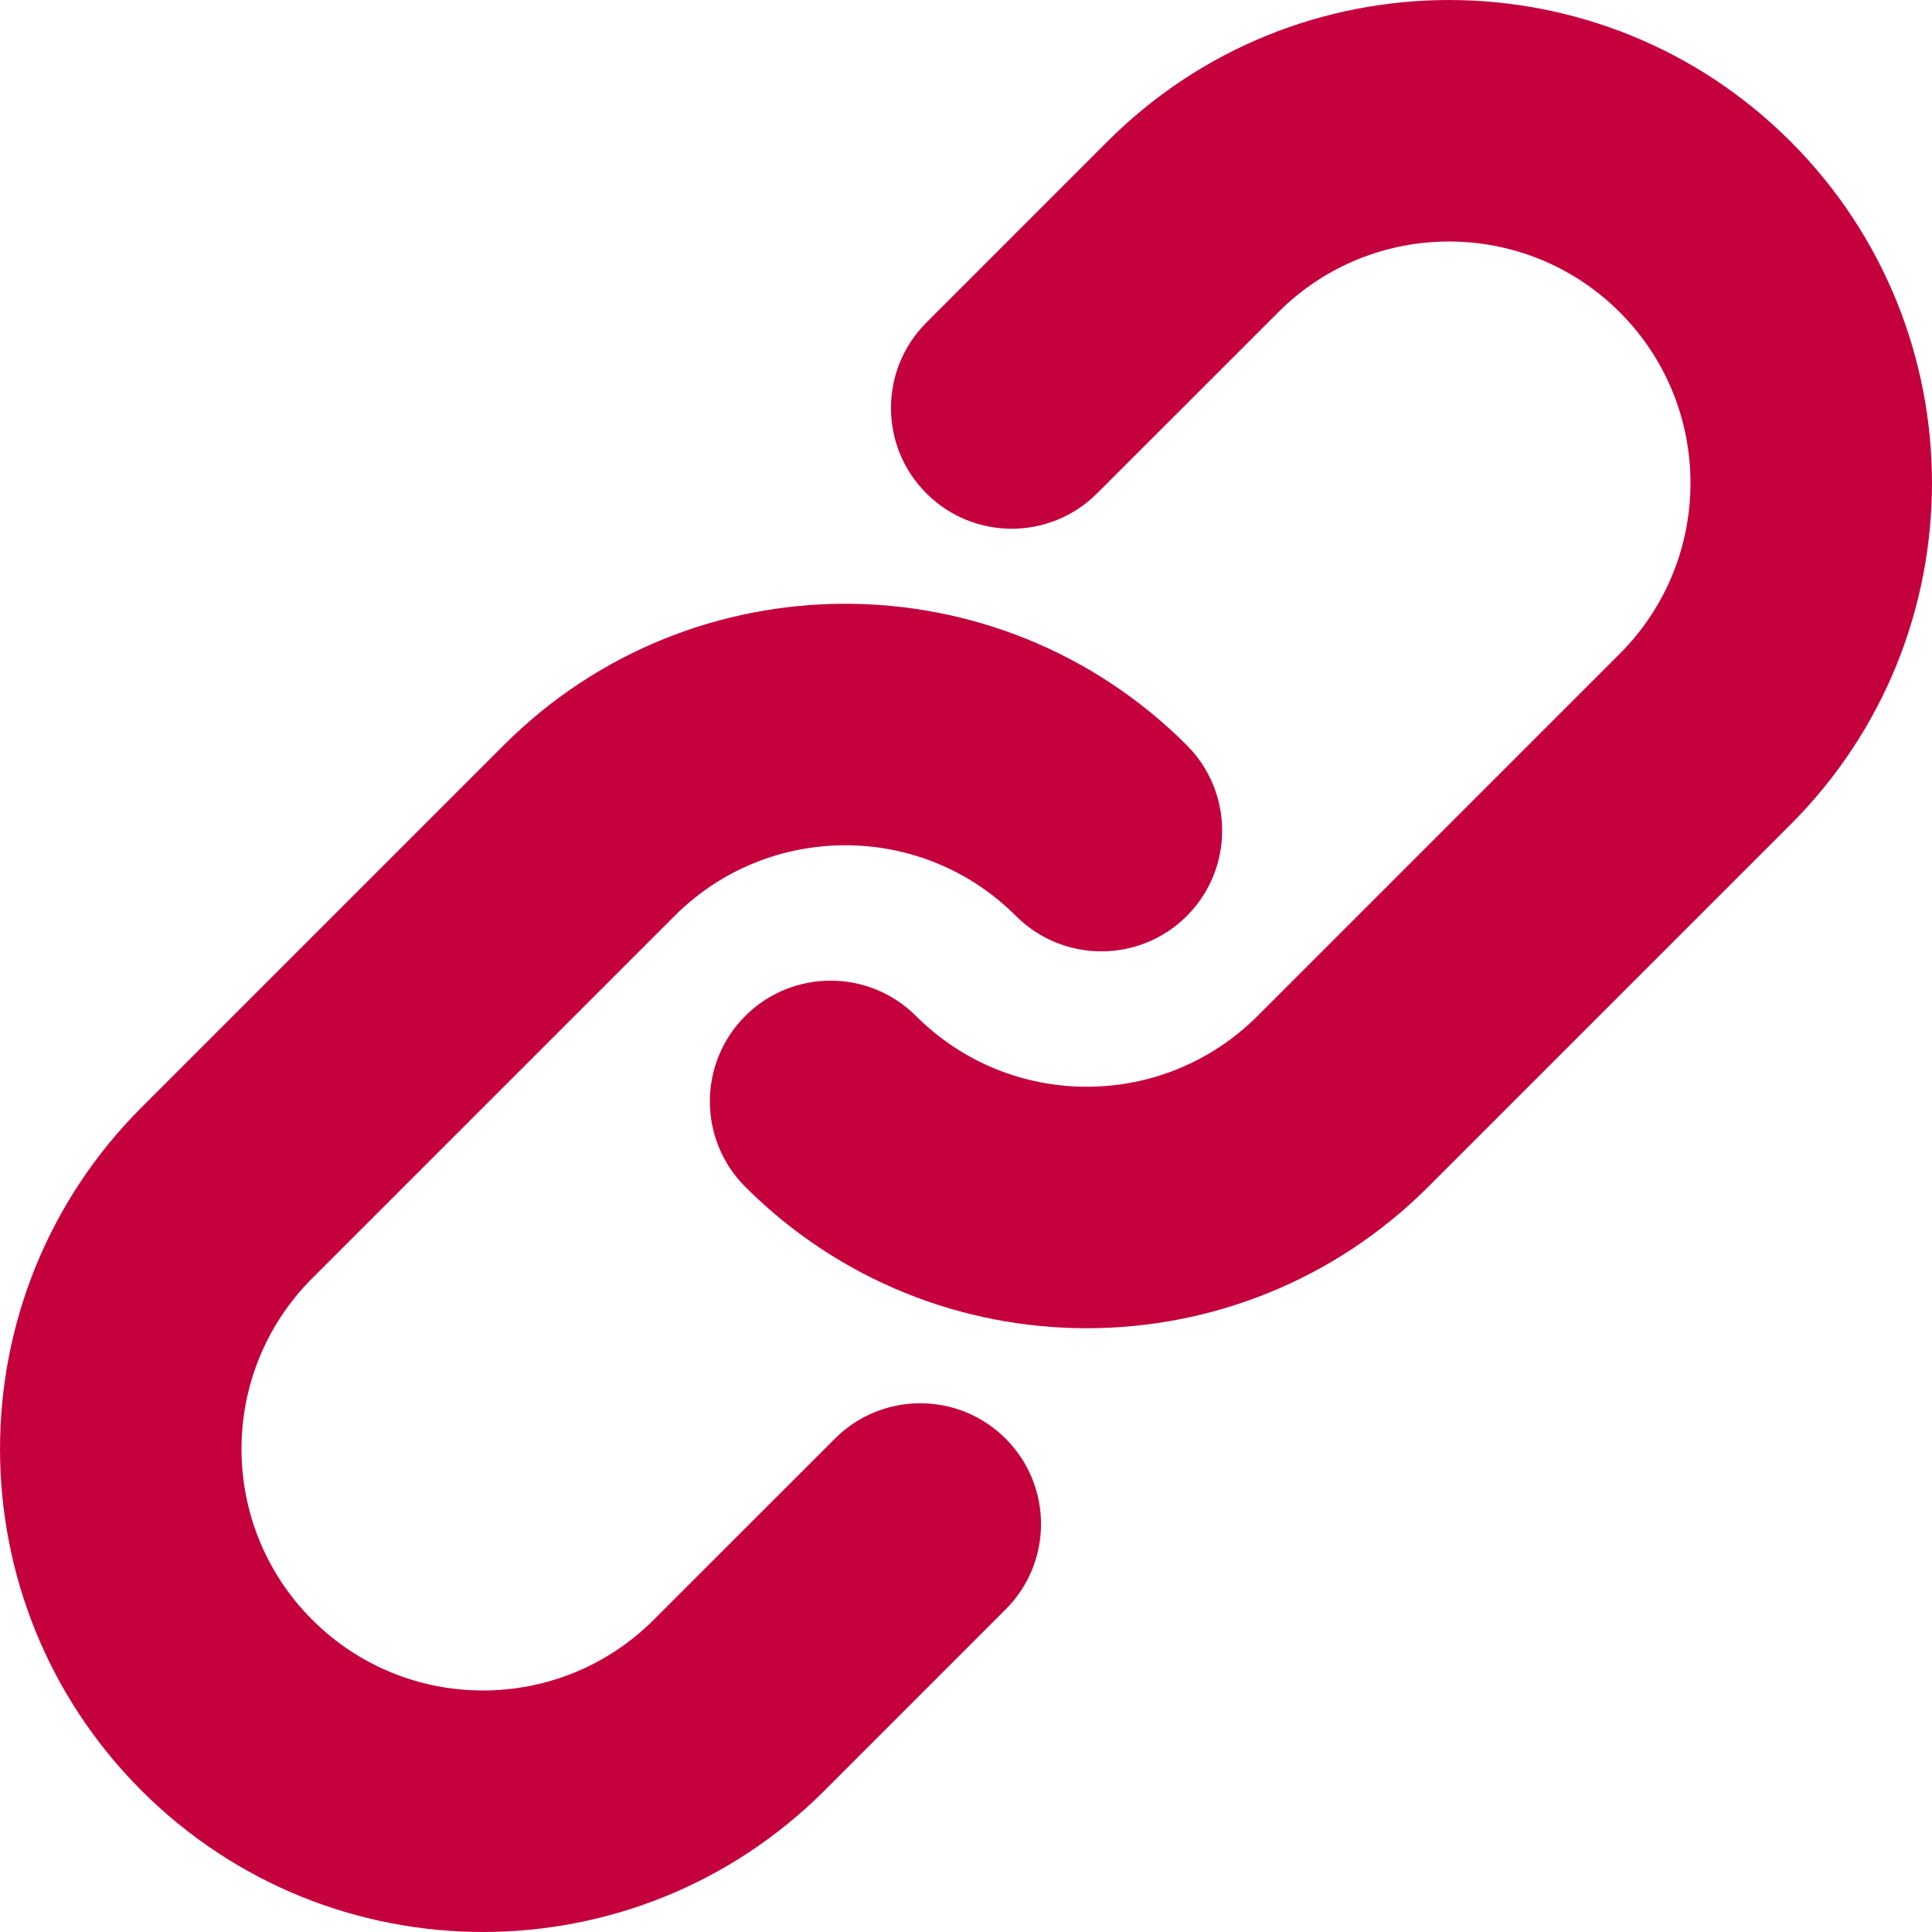
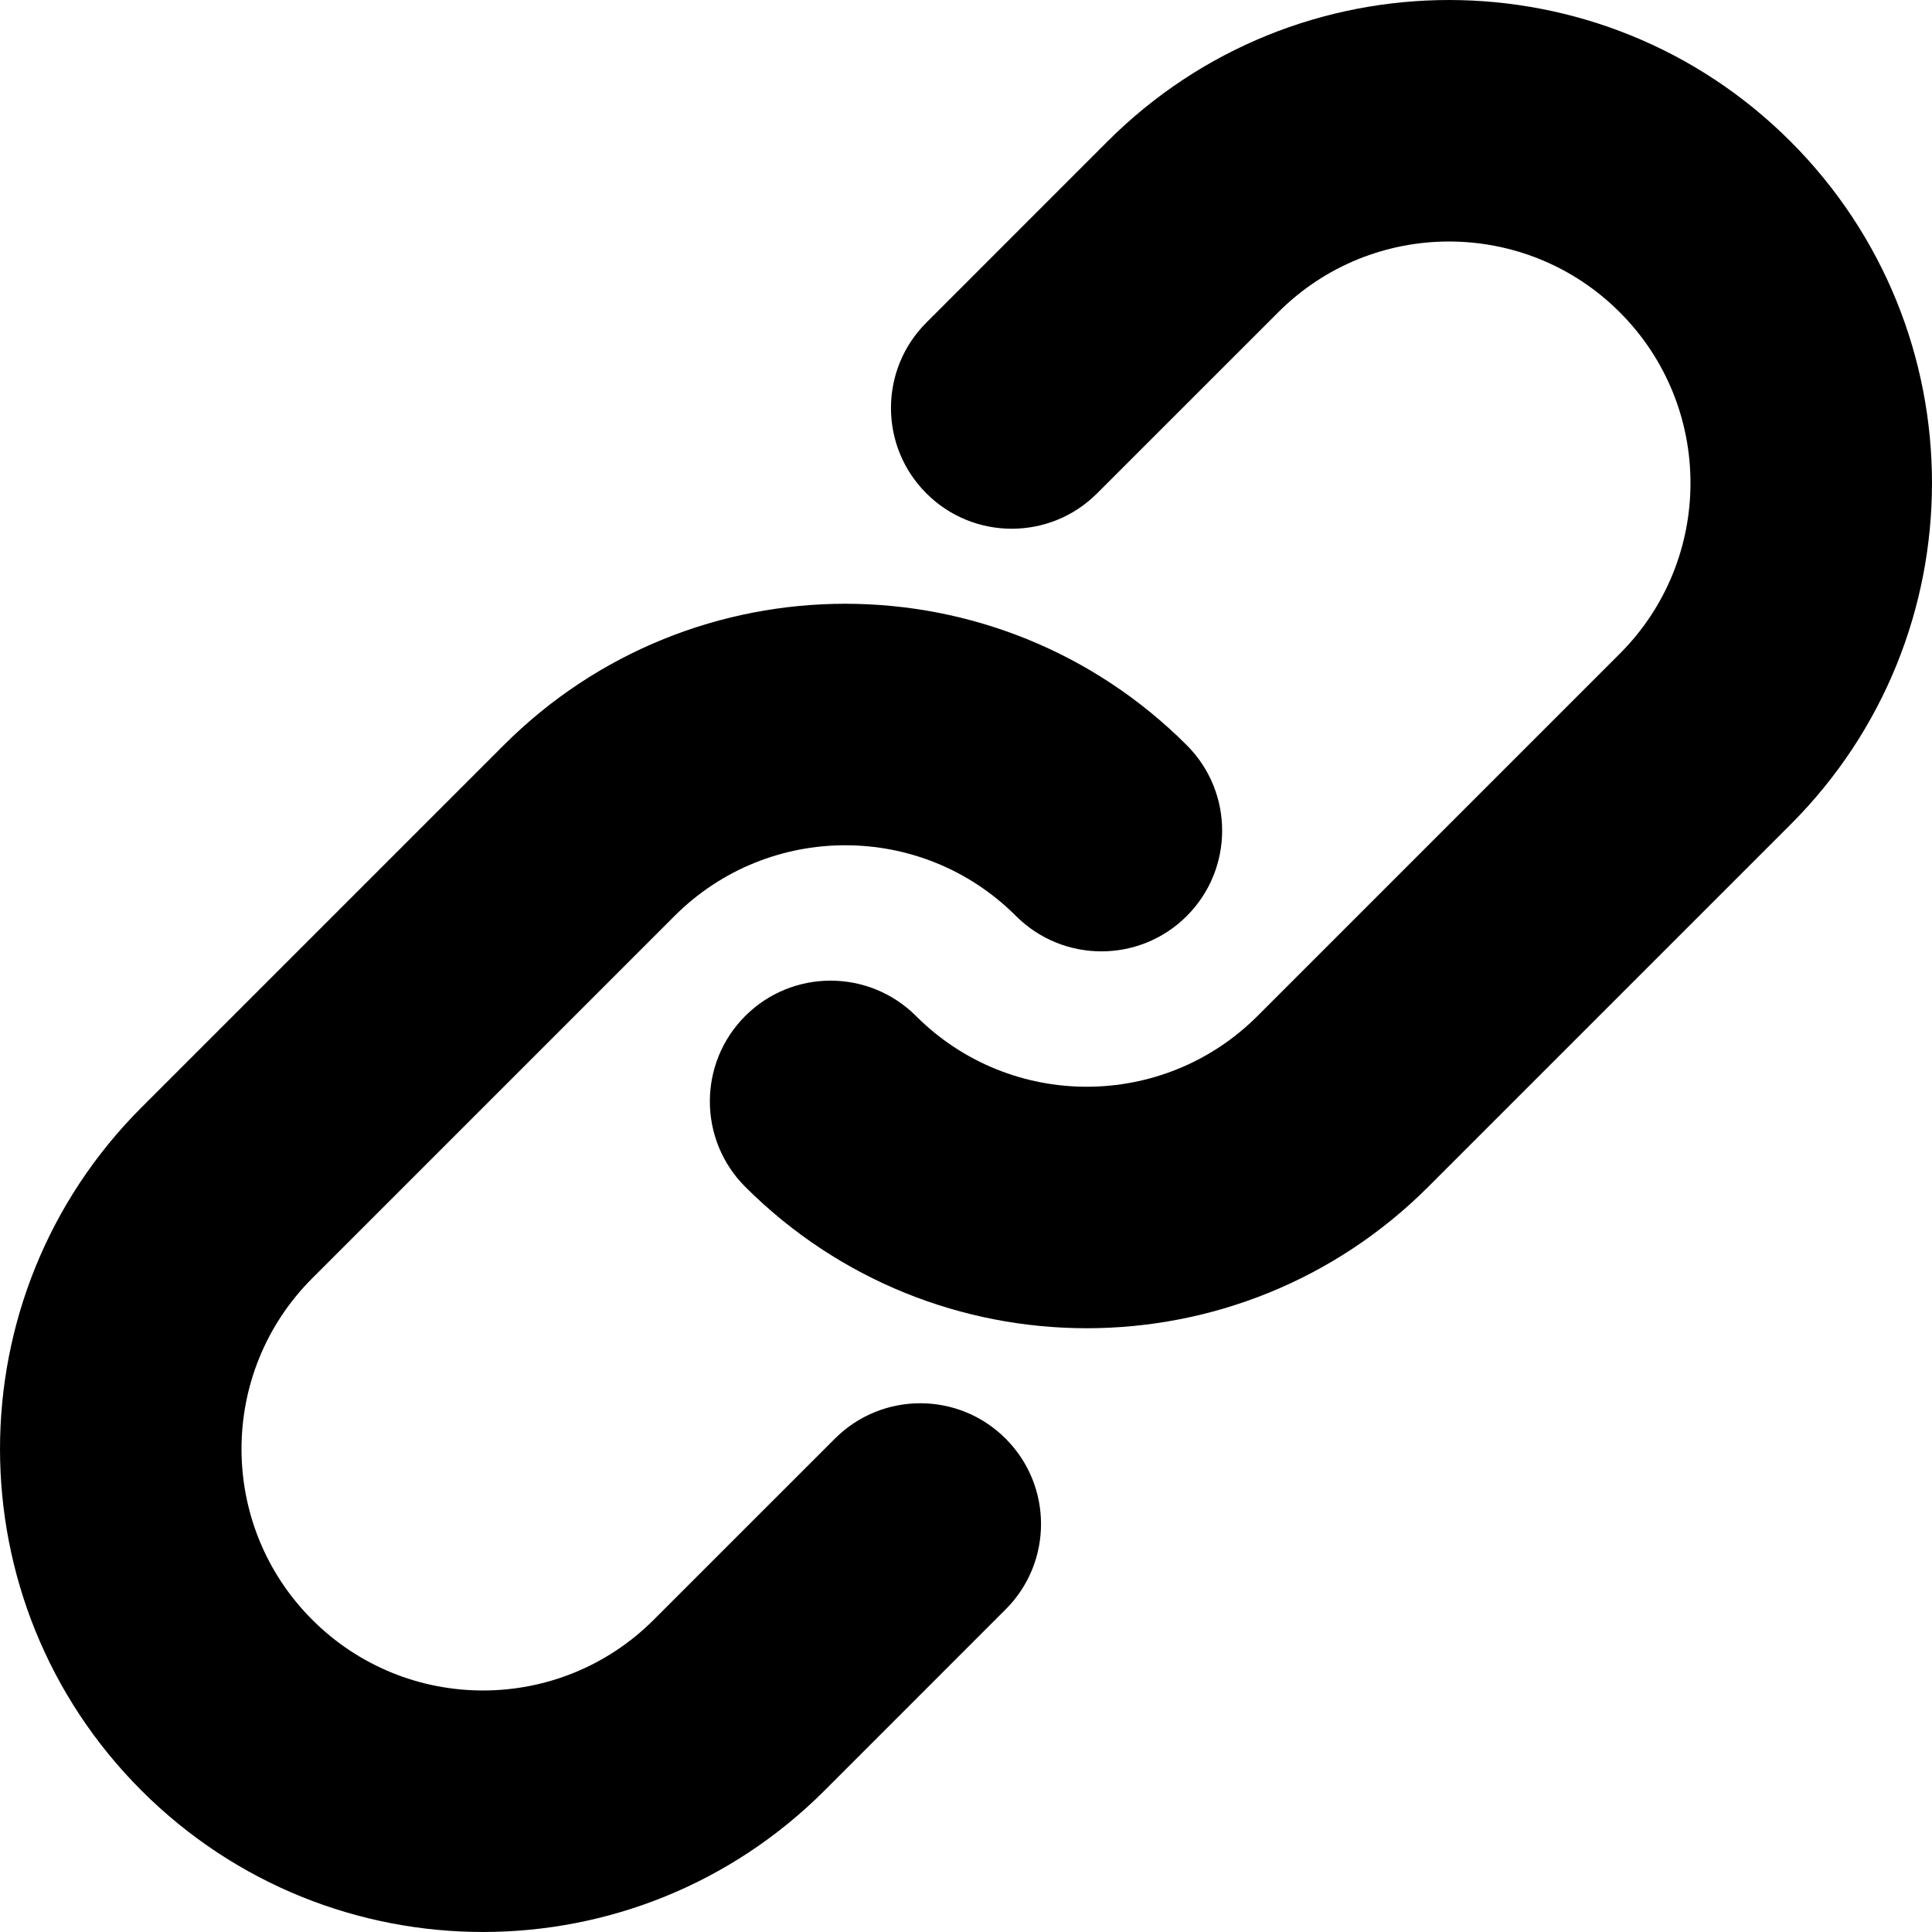
- <svg xmlns="http://www.w3.org/2000/svg" width="50" height="50" viewBox="0 0 50 50" fill="none">
-   <path d="M33.081 8.081C35.521 5.64 39.479 5.64 41.919 8.081C44.36 10.521 44.36 14.479 41.919 16.919L32.544 26.294C30.104 28.735 26.146 28.735 23.706 26.294C22.485 25.074 20.506 25.074 19.286 26.294C18.066 27.515 18.066 29.493 19.286 30.714C24.168 35.595 32.082 35.595 36.964 30.714L46.339 21.339C51.22 16.457 51.22 8.543 46.339 3.661C41.457 -1.22 33.543 -1.22 28.661 3.661L23.974 8.349C22.753 9.569 22.753 11.548 23.974 12.768C25.194 13.989 27.173 13.989 28.393 12.768L33.081 8.081Z" fill="#C5013D" />
-   <path d="M17.456 23.706C19.896 21.265 23.854 21.265 26.294 23.706C27.515 24.926 29.494 24.926 30.714 23.706C31.934 22.485 31.934 20.507 30.714 19.286C25.832 14.405 17.918 14.405 13.036 19.286L3.661 28.661C-1.22 33.543 -1.22 41.457 3.661 46.339C8.543 51.22 16.457 51.22 21.339 46.339L26.026 41.651C27.247 40.431 27.247 38.452 26.026 37.232C24.806 36.011 22.827 36.011 21.607 37.232L16.919 41.919C14.479 44.36 10.521 44.36 8.081 41.919C5.64 39.479 5.64 35.521 8.081 33.081L17.456 23.706Z" fill="#C5013D" />
+ <svg xmlns="http://www.w3.org/2000/svg" width="50" height="50" viewBox="0 0 50 50" fill="#000000">
+   <path d="M33.081 8.081C35.521 5.64 39.479 5.64 41.919 8.081C44.36 10.521 44.36 14.479 41.919 16.919L32.544 26.294C30.104 28.735 26.146 28.735 23.706 26.294C22.485 25.074 20.506 25.074 19.286 26.294C18.066 27.515 18.066 29.493 19.286 30.714C24.168 35.595 32.082 35.595 36.964 30.714L46.339 21.339C51.22 16.457 51.22 8.543 46.339 3.661C41.457 -1.22 33.543 -1.22 28.661 3.661L23.974 8.349C22.753 9.569 22.753 11.548 23.974 12.768C25.194 13.989 27.173 13.989 28.393 12.768L33.081 8.081Z" fill="#000000" />
+   <path d="M17.456 23.706C19.896 21.265 23.854 21.265 26.294 23.706C27.515 24.926 29.494 24.926 30.714 23.706C31.934 22.485 31.934 20.507 30.714 19.286C25.832 14.405 17.918 14.405 13.036 19.286L3.661 28.661C-1.22 33.543 -1.22 41.457 3.661 46.339C8.543 51.22 16.457 51.22 21.339 46.339L26.026 41.651C27.247 40.431 27.247 38.452 26.026 37.232C24.806 36.011 22.827 36.011 21.607 37.232L16.919 41.919C14.479 44.36 10.521 44.36 8.081 41.919C5.64 39.479 5.64 35.521 8.081 33.081L17.456 23.706Z" fill="#000000" />
</svg>
